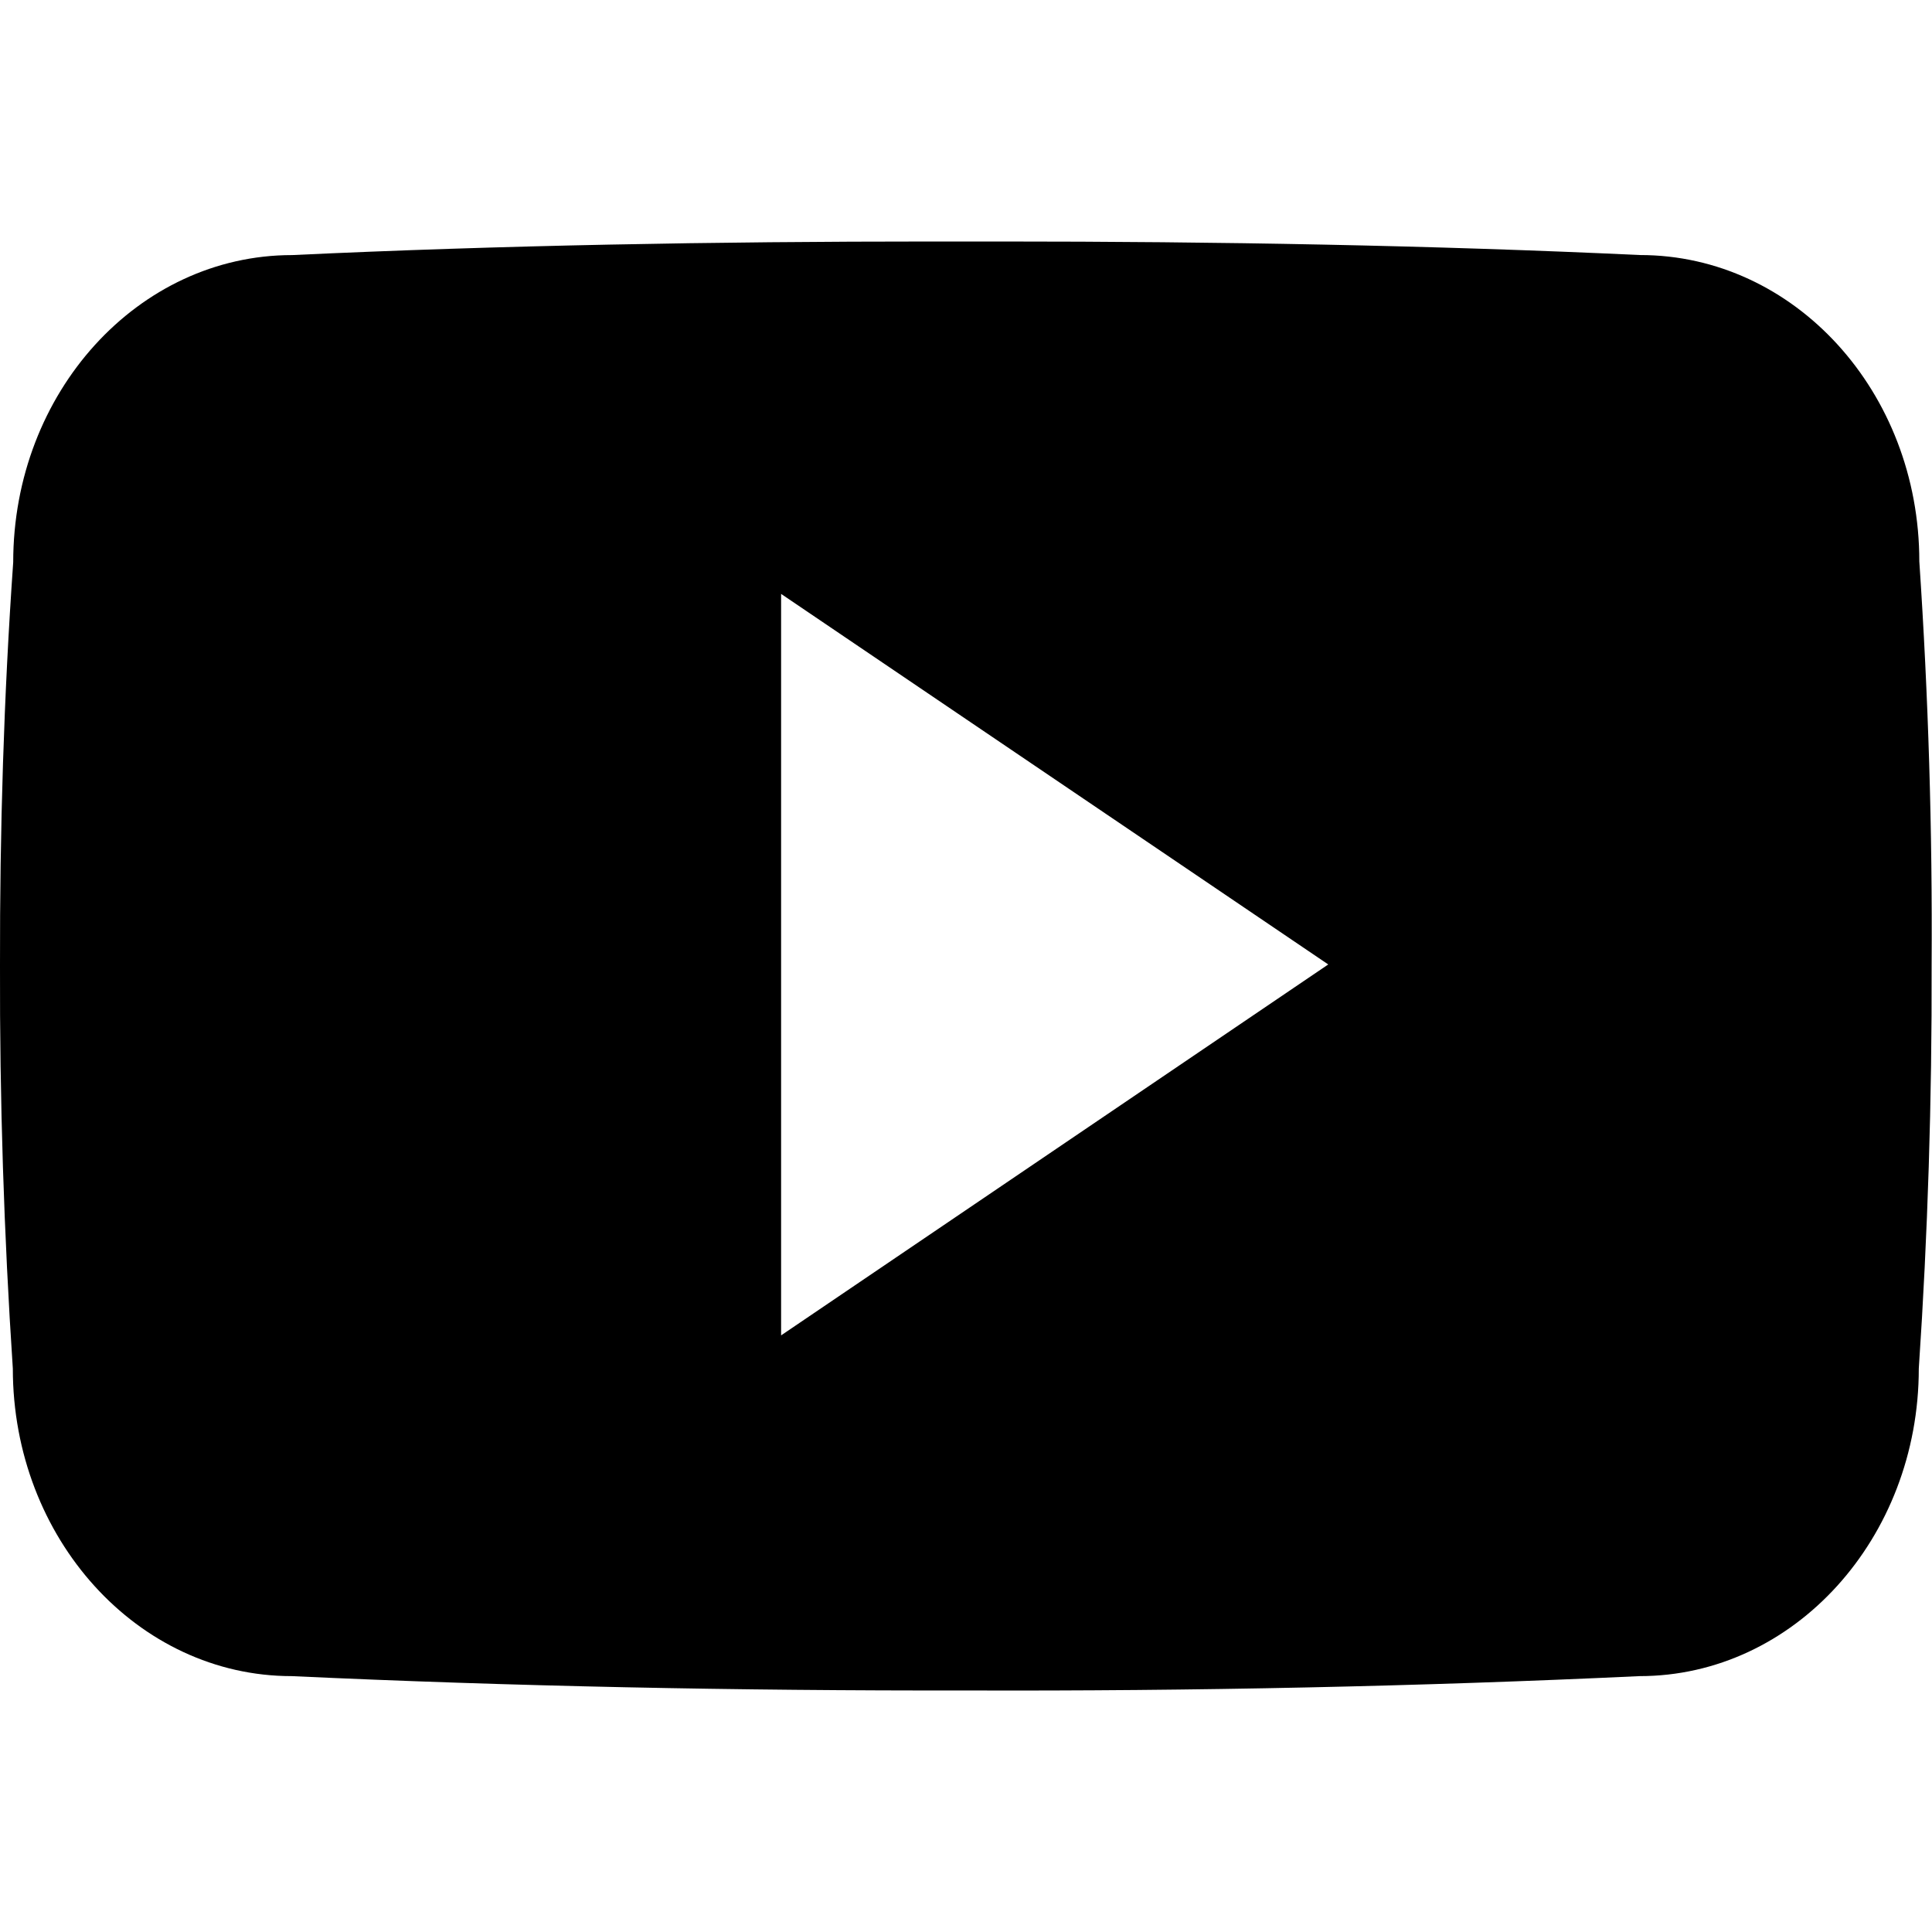
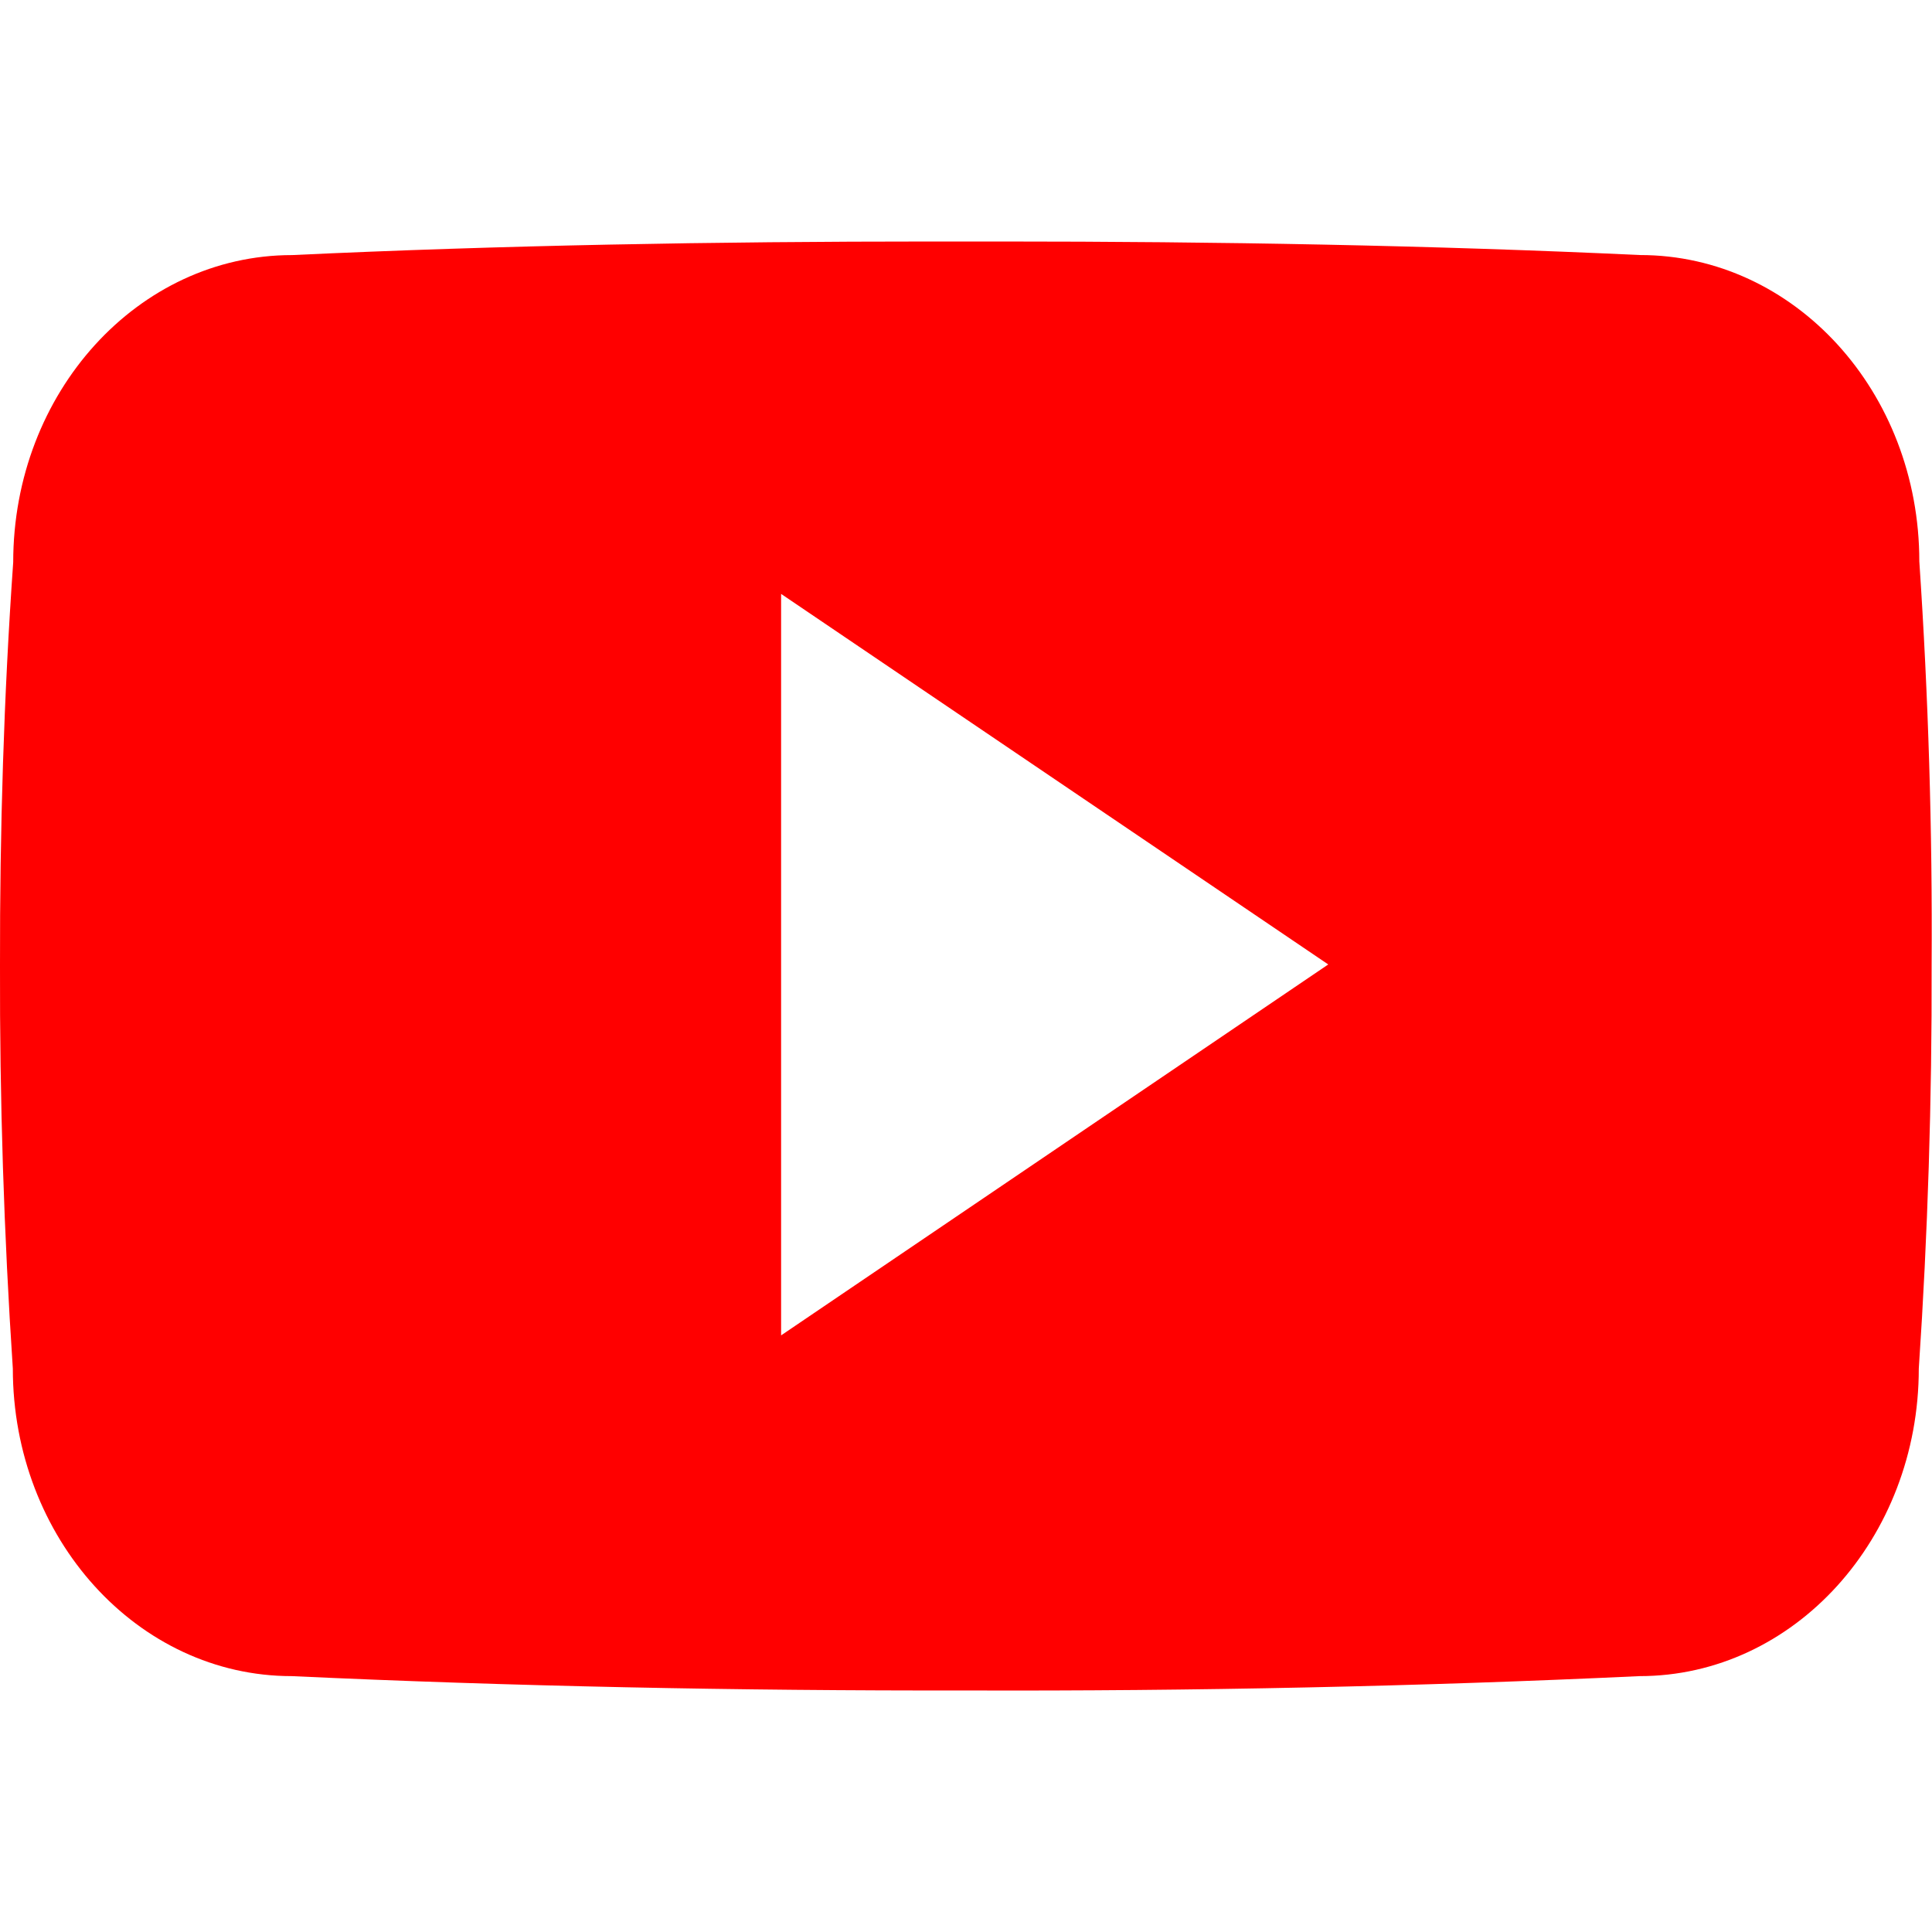
<svg xmlns="http://www.w3.org/2000/svg" class="ionicon" viewBox="0 0 512 512">
-   <path d="M508.64 148.79c0-45-33.1-81.2-74-81.2C379.24 65 322.74 64 265 64h-18c-57.6 0-114.2 1-169.6 3.6C36.6 67.6 3.5 104 3.5 149 1 184.59-.06 220.19 0 255.79q-.15 53.4 3.4 106.9c0 45 33.1 81.5 73.9 81.5 58.2 2.7 117.9 3.9 178.6 3.8q91.2.3 178.6-3.8c40.9 0 74-36.5 74-81.5 2.4-35.7 3.5-71.3 3.4-107q.34-53.4-3.26-106.9zM207 353.89v-196.5l145 98.2z" />
+   <path fill="red" d="M508.64 148.79c0-45-33.1-81.2-74-81.2C379.24 65 322.74 64 265 64h-18c-57.6 0-114.2 1-169.6 3.6C36.6 67.6 3.5 104 3.5 149 1 184.59-.06 220.19 0 255.79q-.15 53.4 3.4 106.9c0 45 33.1 81.5 73.9 81.5 58.2 2.7 117.9 3.9 178.6 3.8q91.2.3 178.6-3.8c40.9 0 74-36.5 74-81.5 2.4-35.7 3.5-71.3 3.4-107q.34-53.4-3.26-106.9zM207 353.89v-196.5l145 98.2z" />
</svg>
